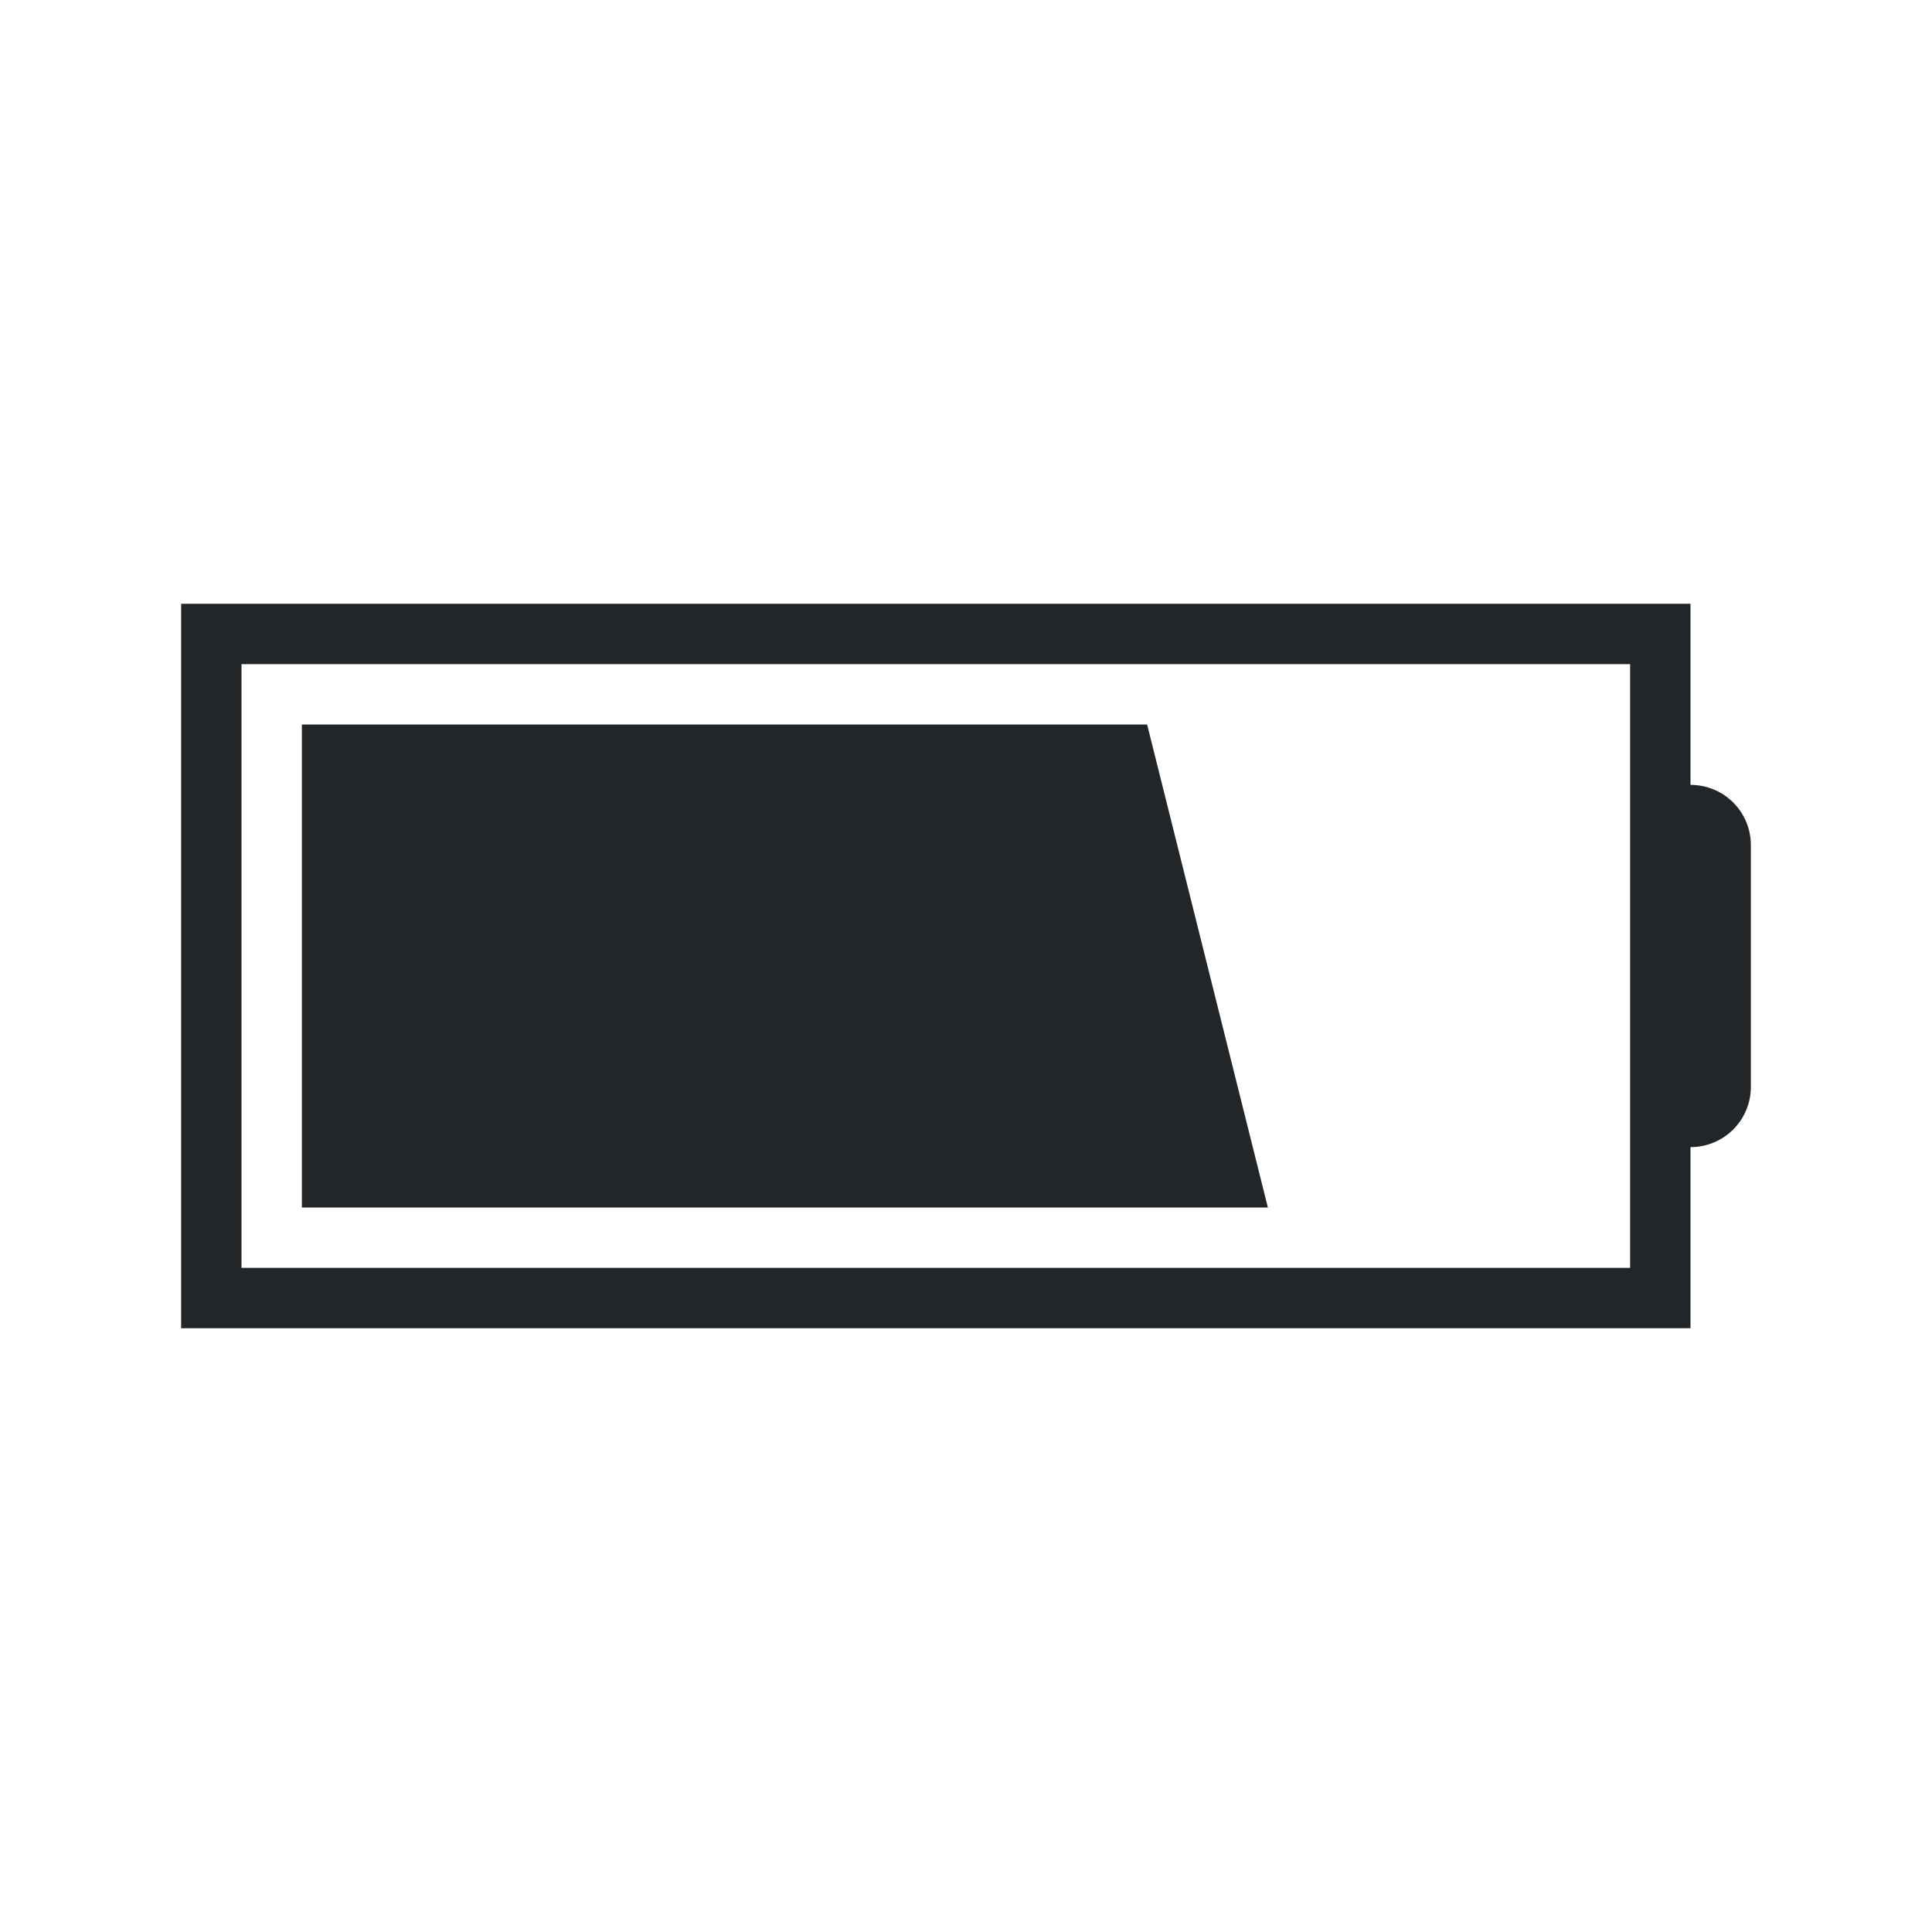
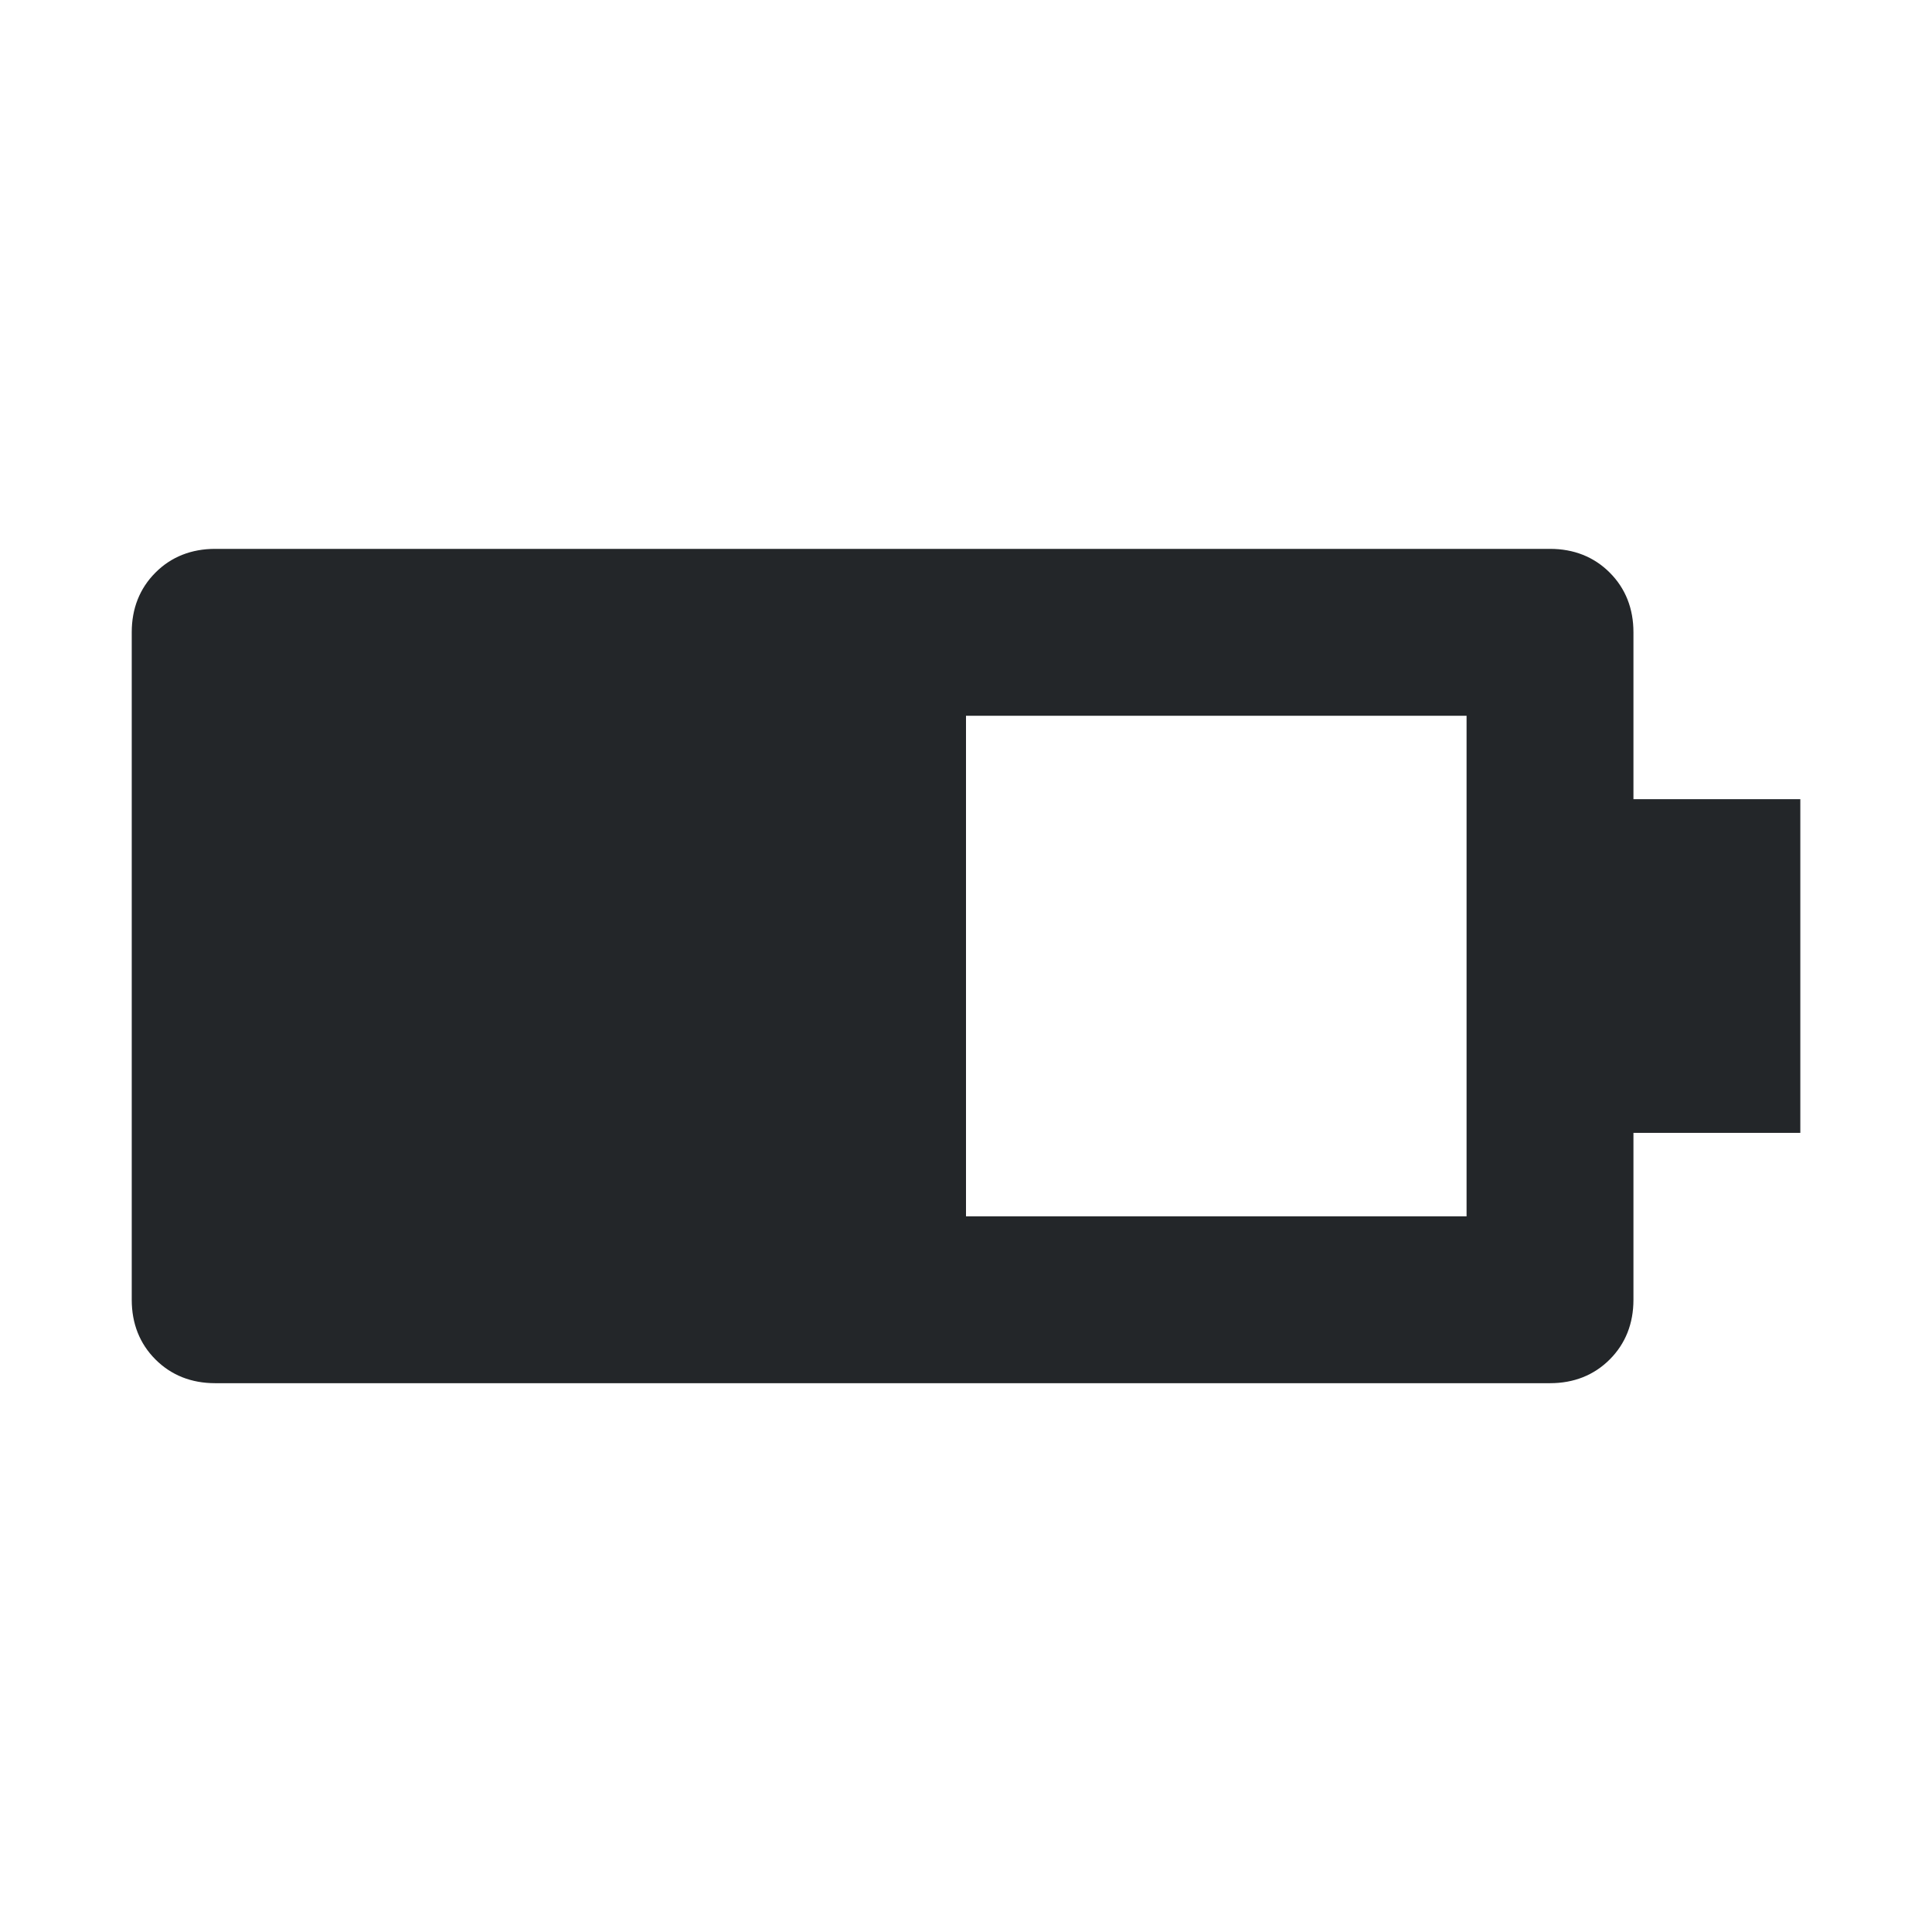
- <svg xmlns="http://www.w3.org/2000/svg" height="32" width="32">
-   <style type="text/css" id="current-color-scheme">
-         .ColorScheme-Text {
-             color:#232629;
-         }
-     </style>
-   <g class="ColorScheme-Text" fill="currentColor">
-     <path d="M3 10v12h25v-3c.554 0 1-.446 1-1v-4c0-.554-.446-1-1-1v-3zm1 1h23v10H4z" />
-     <path d="M5 12h14l2 8H5z" />
-   </g>
+ <svg xmlns="http://www.w3.org/2000/svg" height="32" width="32" version="1.1" id="svg2">
+   <defs id="defs2" />
+   <style type="text/css" id="current-color-scheme">.ColorScheme-Text { color:#232629; }
+ </style>
+   <path class="cls-1  ColorScheme-Text" d="m 2.182,10.473 c 0,-0.393 0.131,-0.727 0.393,-0.989 C 2.836,9.222 3.171,9.091 3.564,9.091 h 22.109 c 0.393,0 0.727,0.131 0.989,0.393 0.262,0.262 0.393,0.596 0.393,0.989 v 2.764 h 2.764 v 5.527 h -2.764 v 2.764 c 0,0.393 -0.131,0.727 -0.393,0.989 -0.262,0.262 -0.596,0.393 -0.989,0.393 H 3.564 c -0.393,0 -0.727,-0.131 -0.989,-0.393 -0.262,-0.262 -0.393,-0.596 -0.393,-0.989 z m 13.818,1.382 v 8.291 h 8.291 v -8.291 z" id="path52" style="fill:currentColor" />
</svg>
